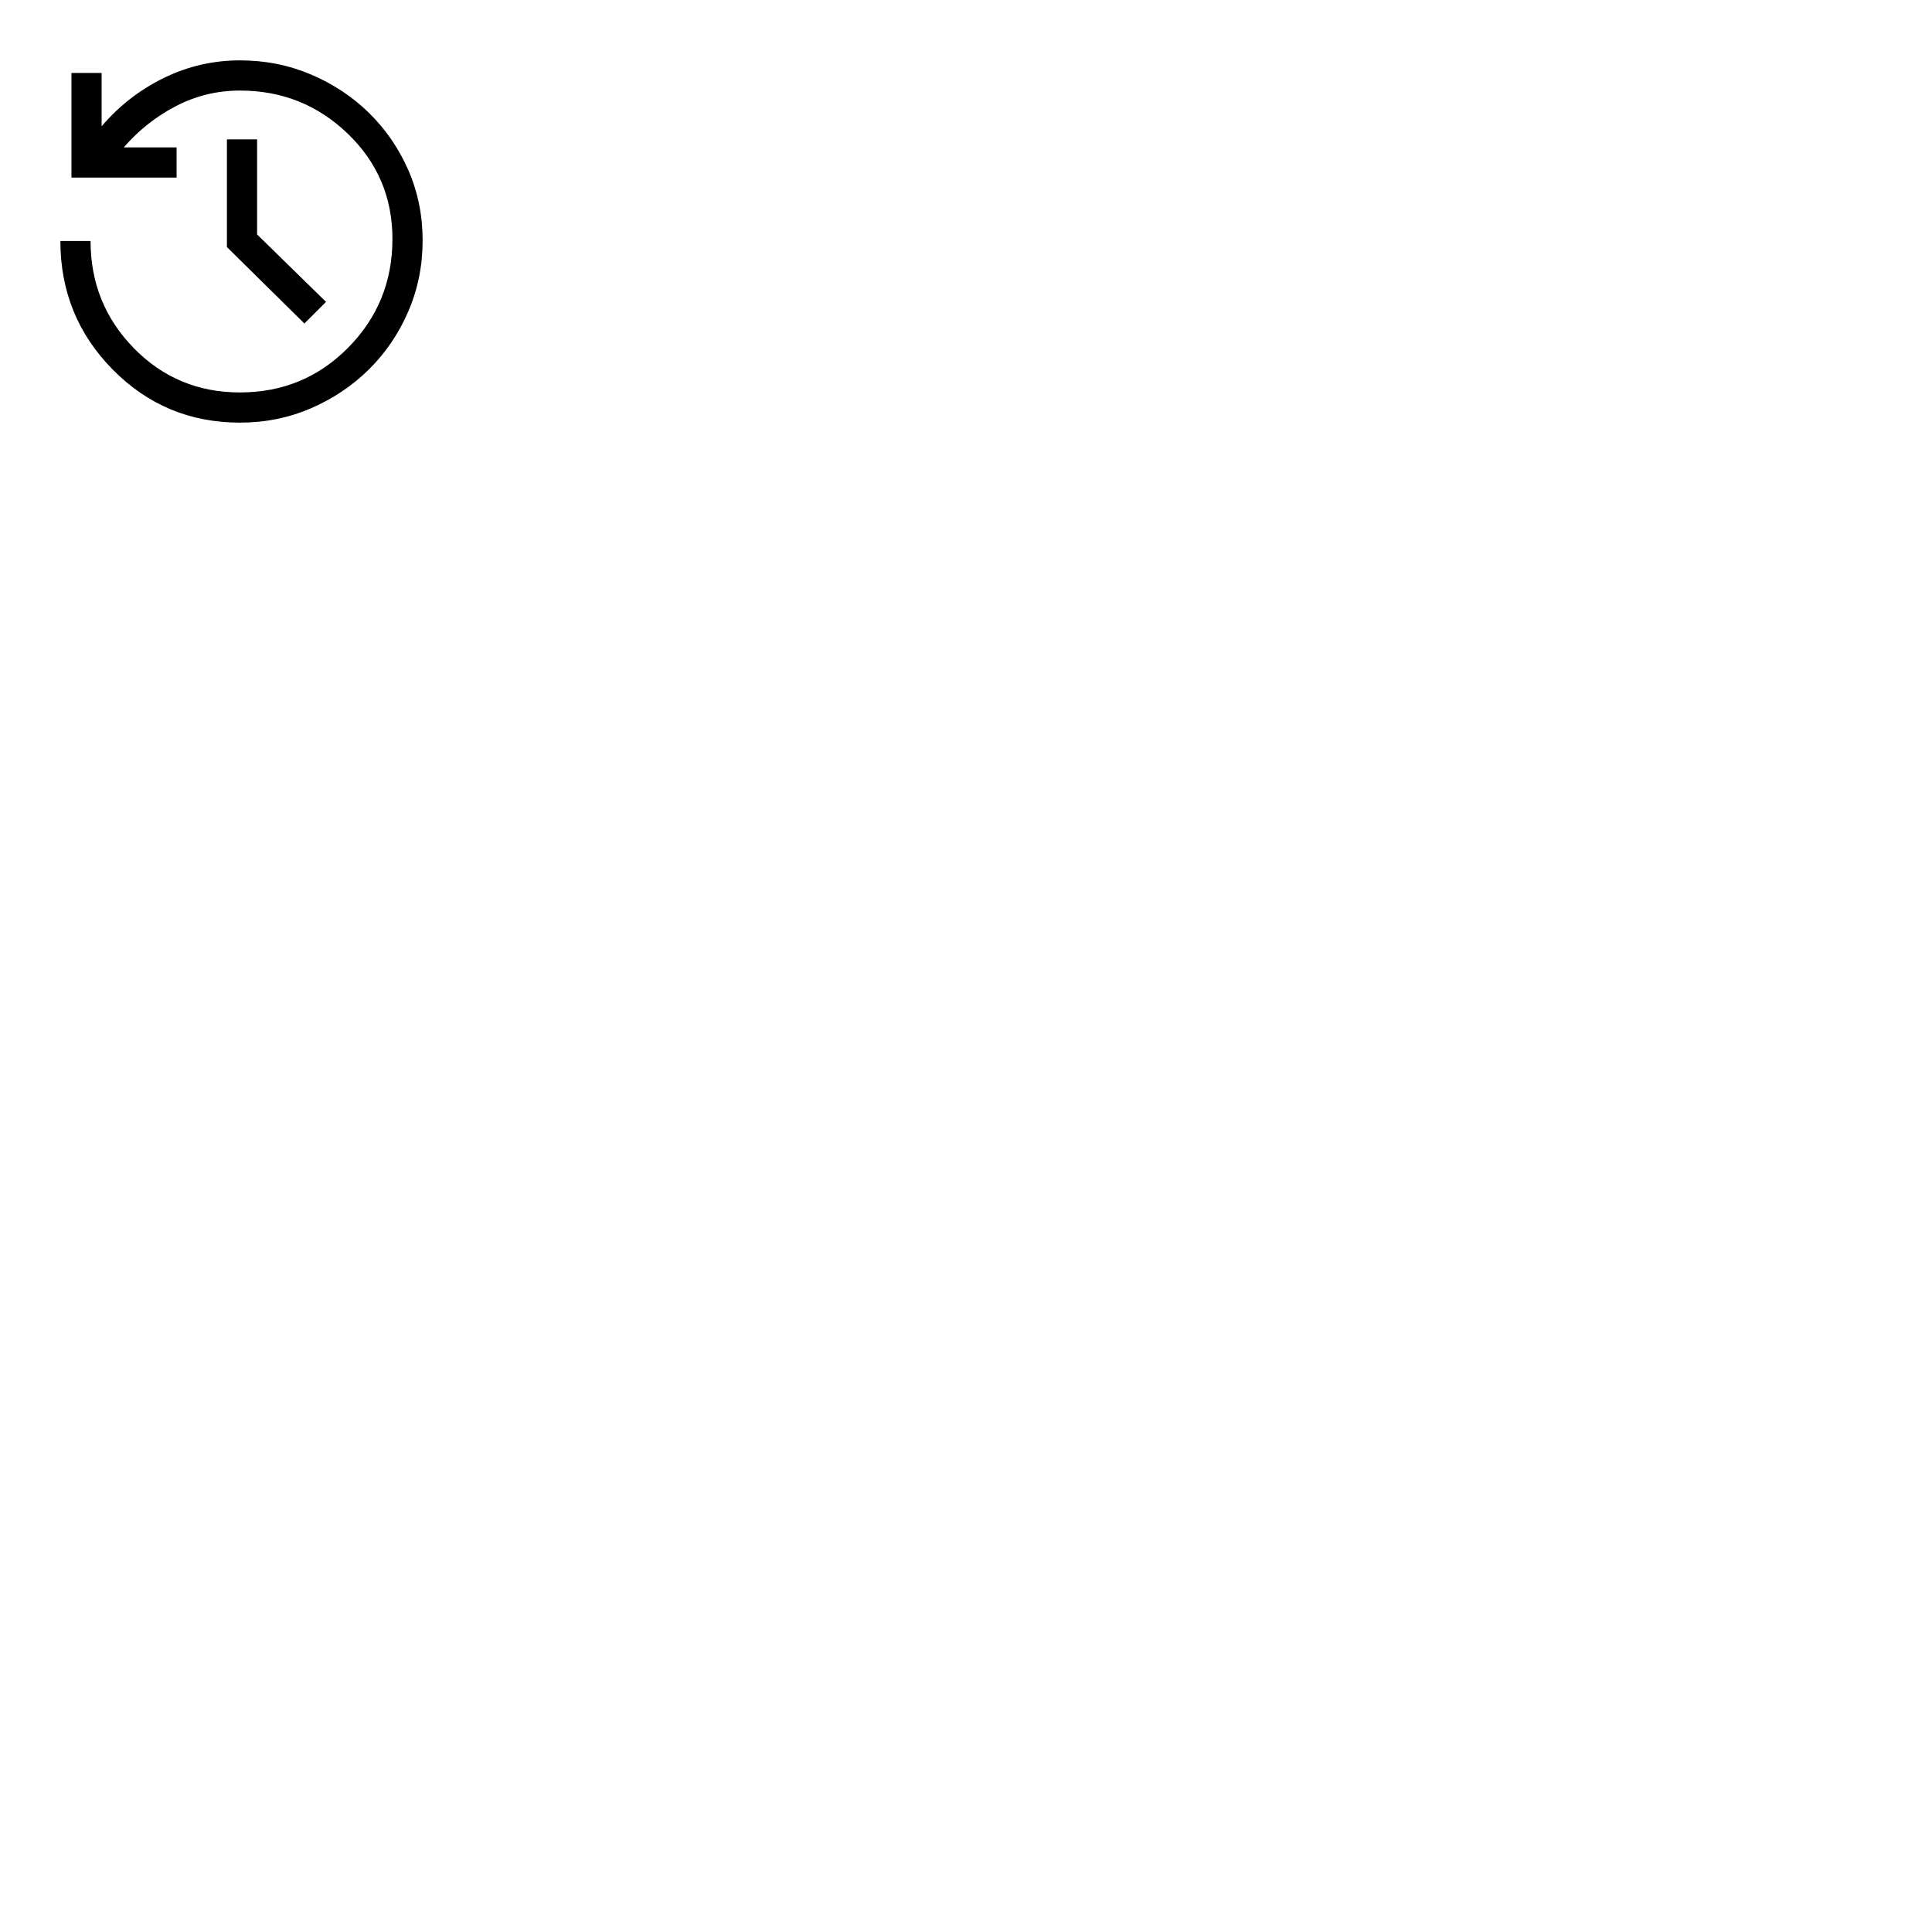
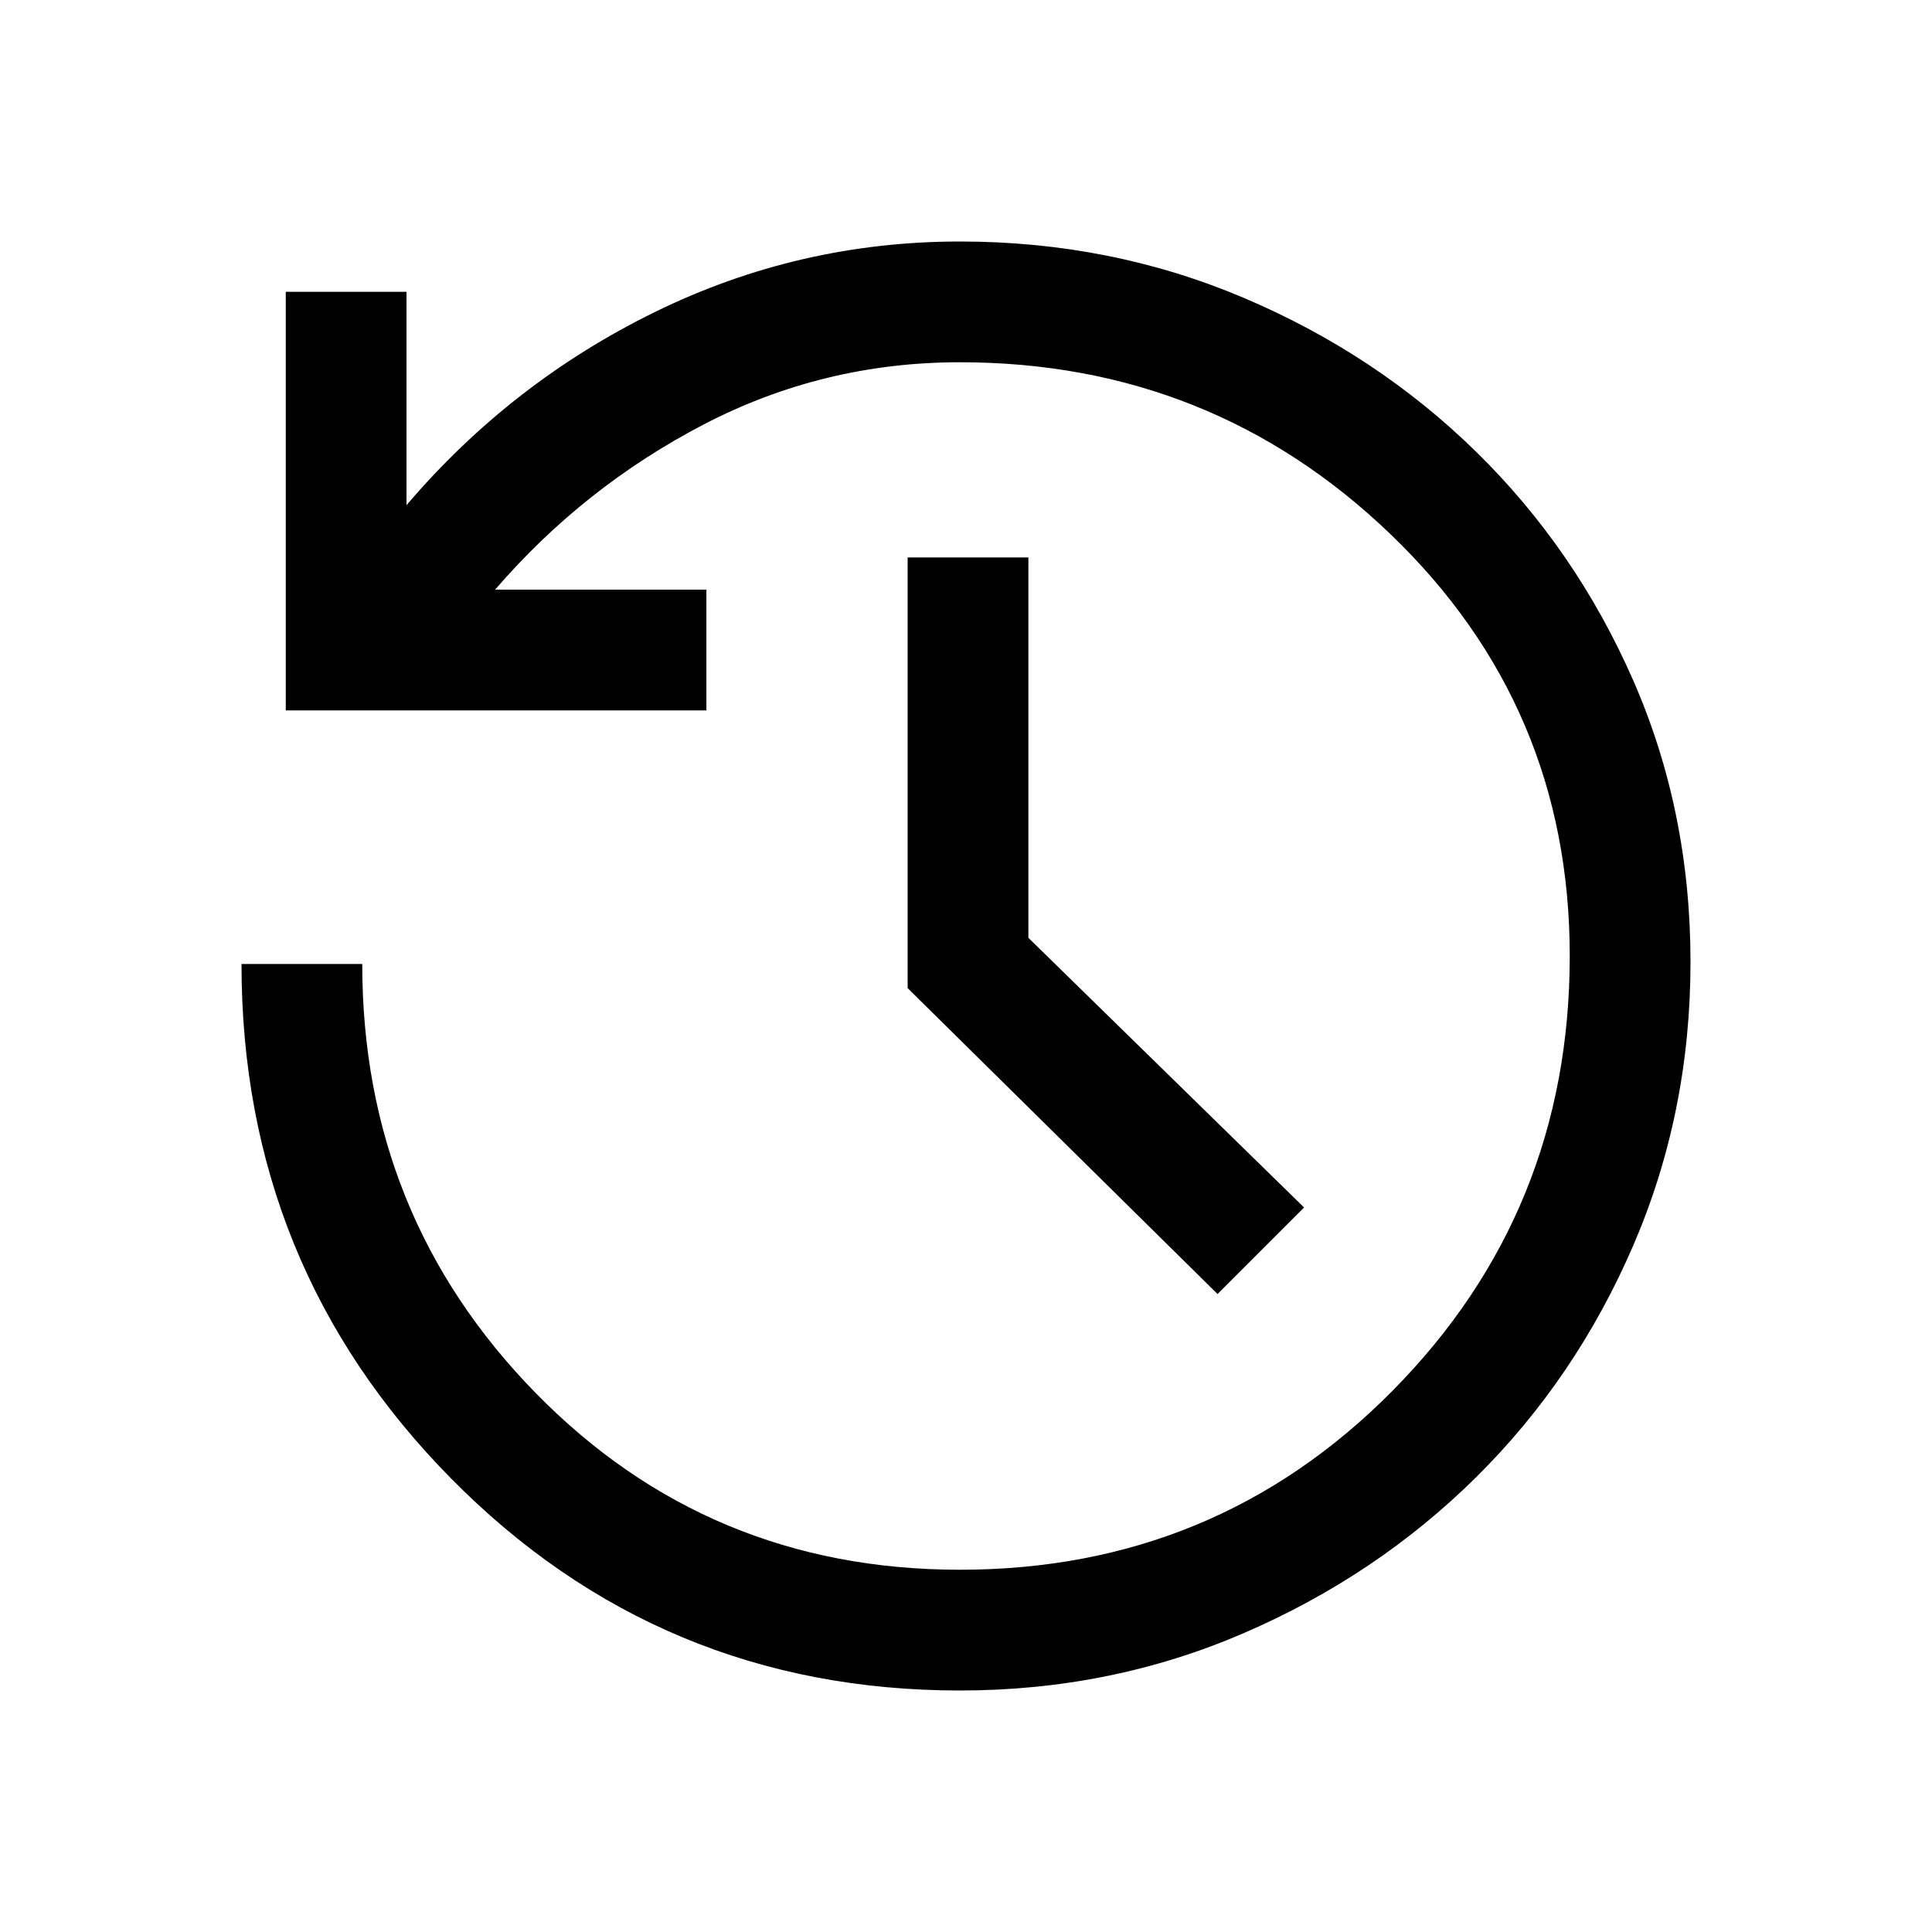
- <svg xmlns="http://www.w3.org/2000/svg" height="192" width="192" viewbox="00 48 48">
+ <svg xmlns="http://www.w3.org/2000/svg" height="192" width="192" viewBox="0 0 48 48">
  <path d="M23.85 42q-7.45 0-12.65-5.275T6 23.95h3q0 6.25 4.3 10.65T23.85 39q6.35 0 10.75-4.45t4.4-10.8q0-6.2-4.45-10.475Q30.1 9 23.85 9q-3.4 0-6.375 1.55t-5.175 4.1h5.25v3H7.1V7.25h3v5.3q2.6-3.05 6.175-4.8Q19.85 6 23.85 6q3.75 0 7.05 1.4t5.775 3.825q2.475 2.425 3.9 5.675Q42 20.15 42 23.9t-1.425 7.05q-1.425 3.3-3.9 5.75-2.475 2.45-5.775 3.875Q27.6 42 23.85 42Zm6.4-9.85-7.7-7.6v-10.7h3v9.45L32.4 30Z" />
</svg>
